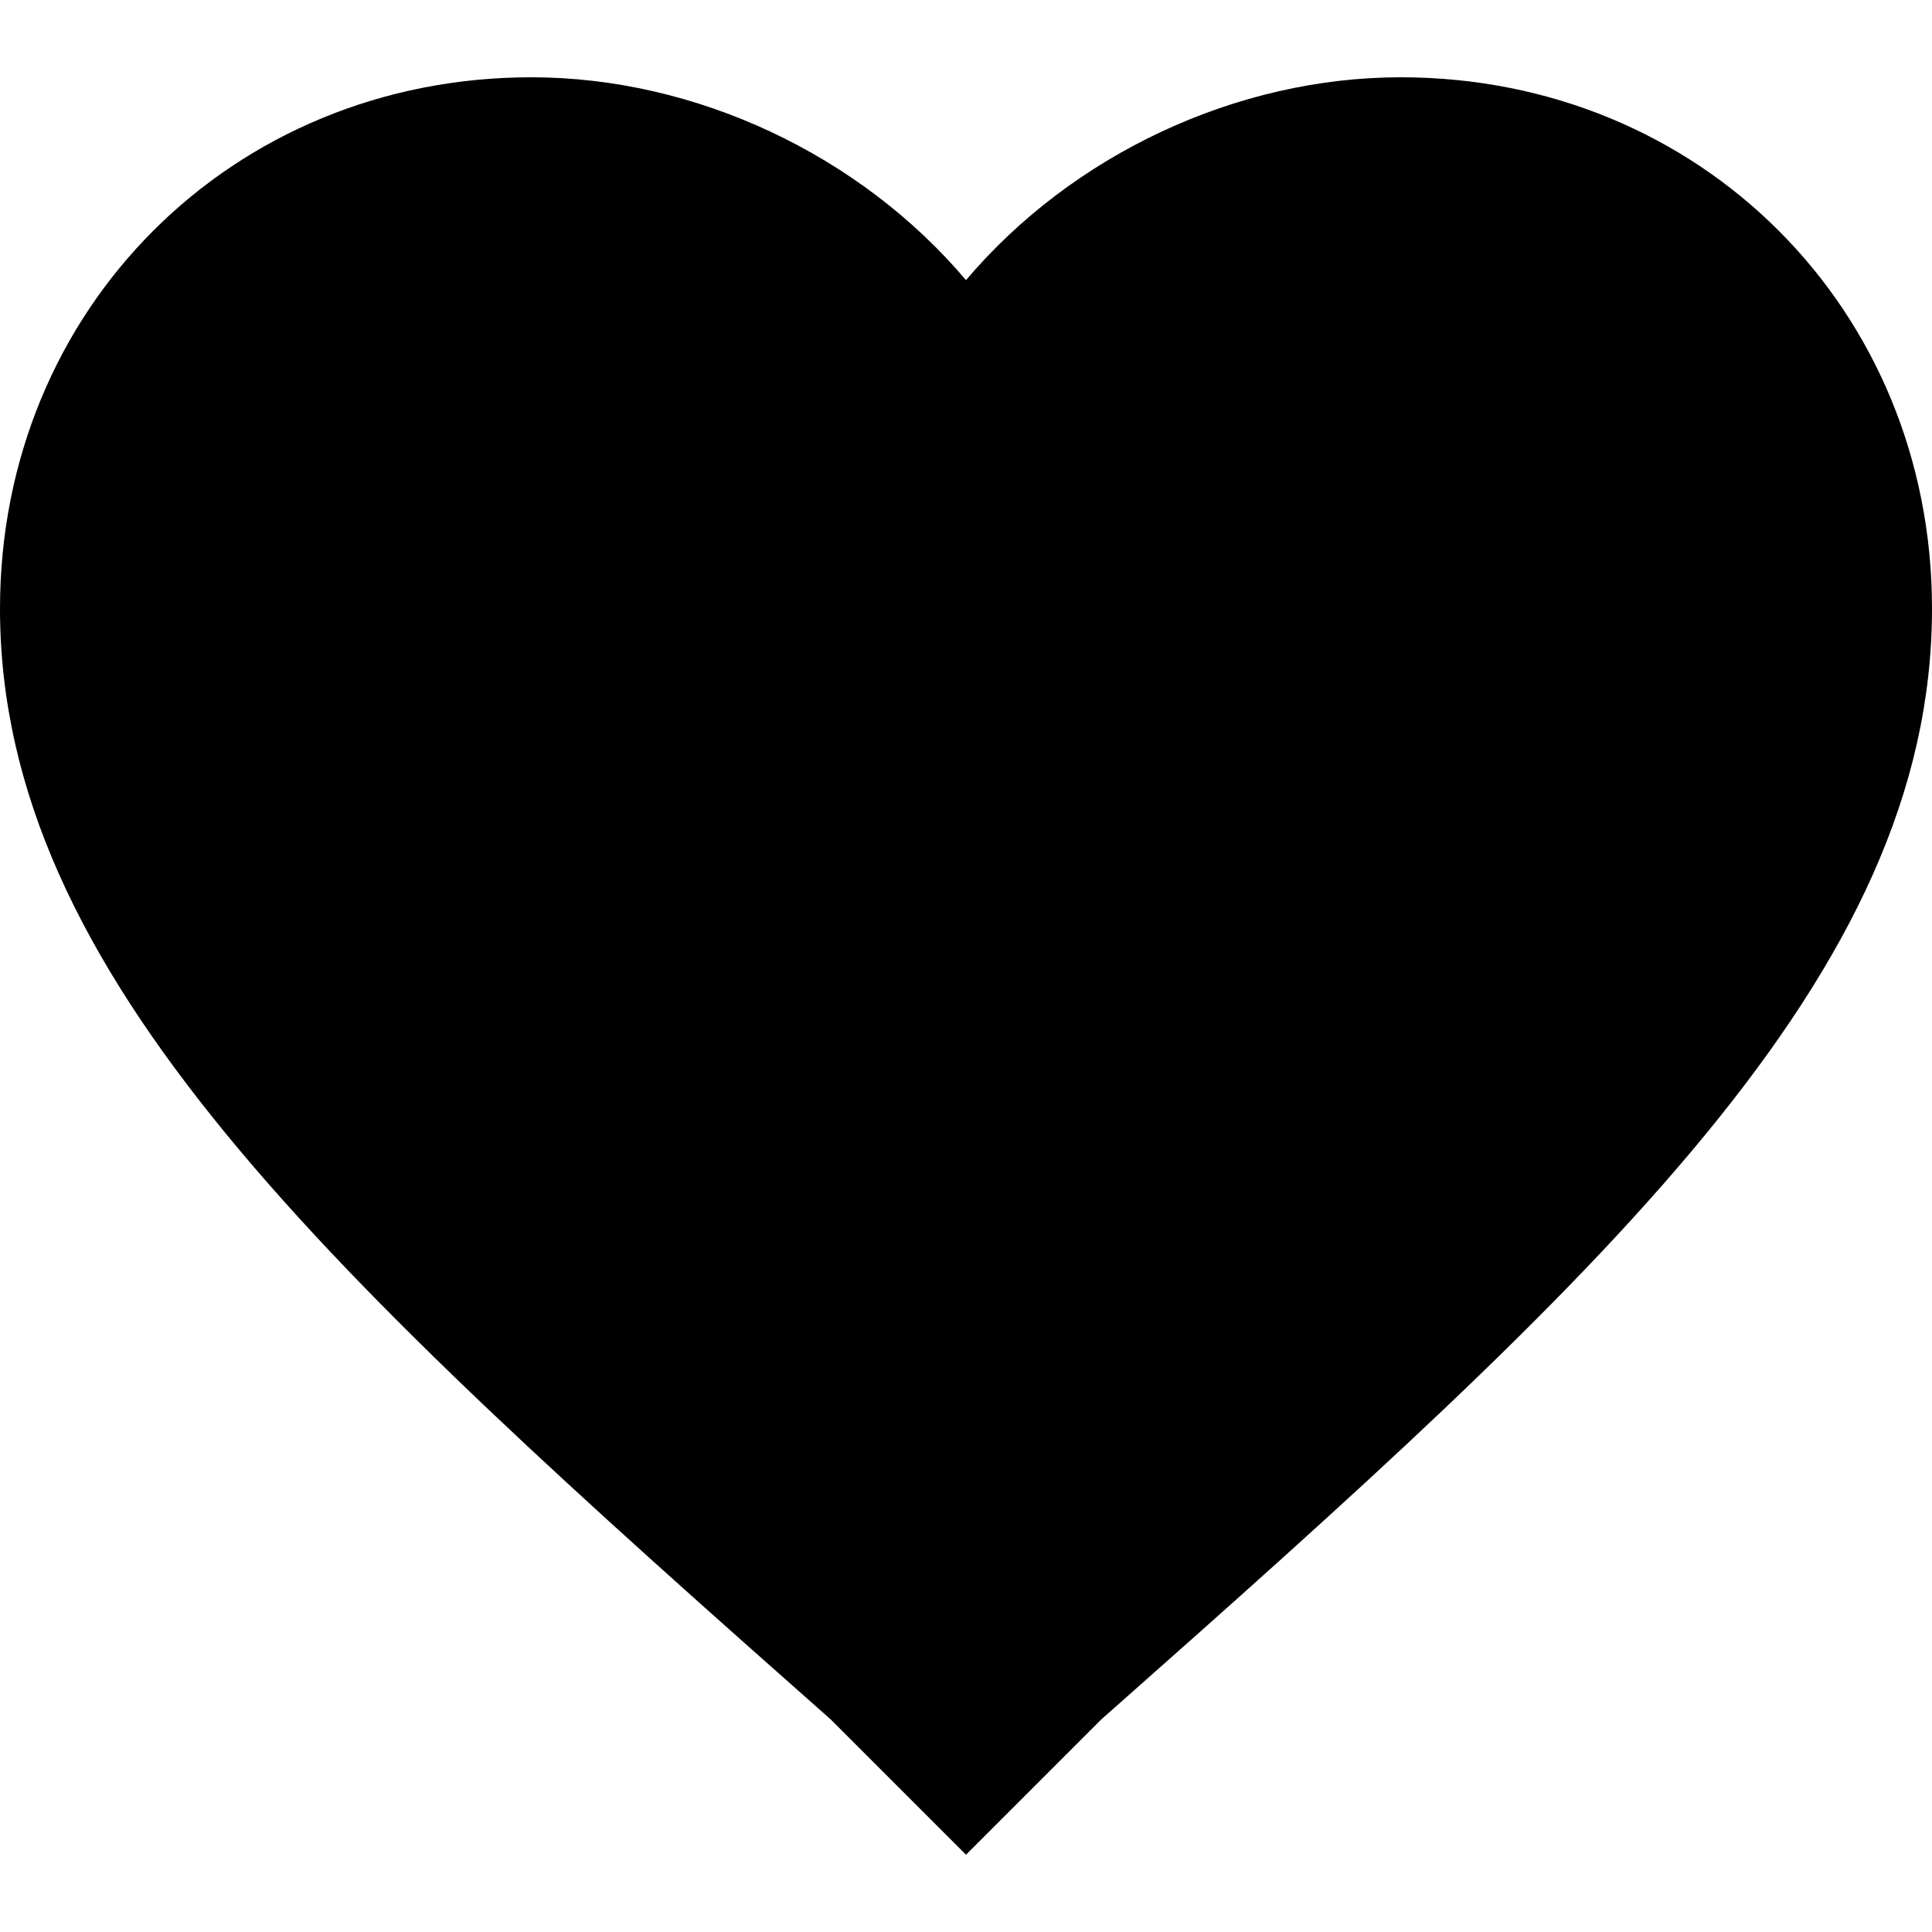
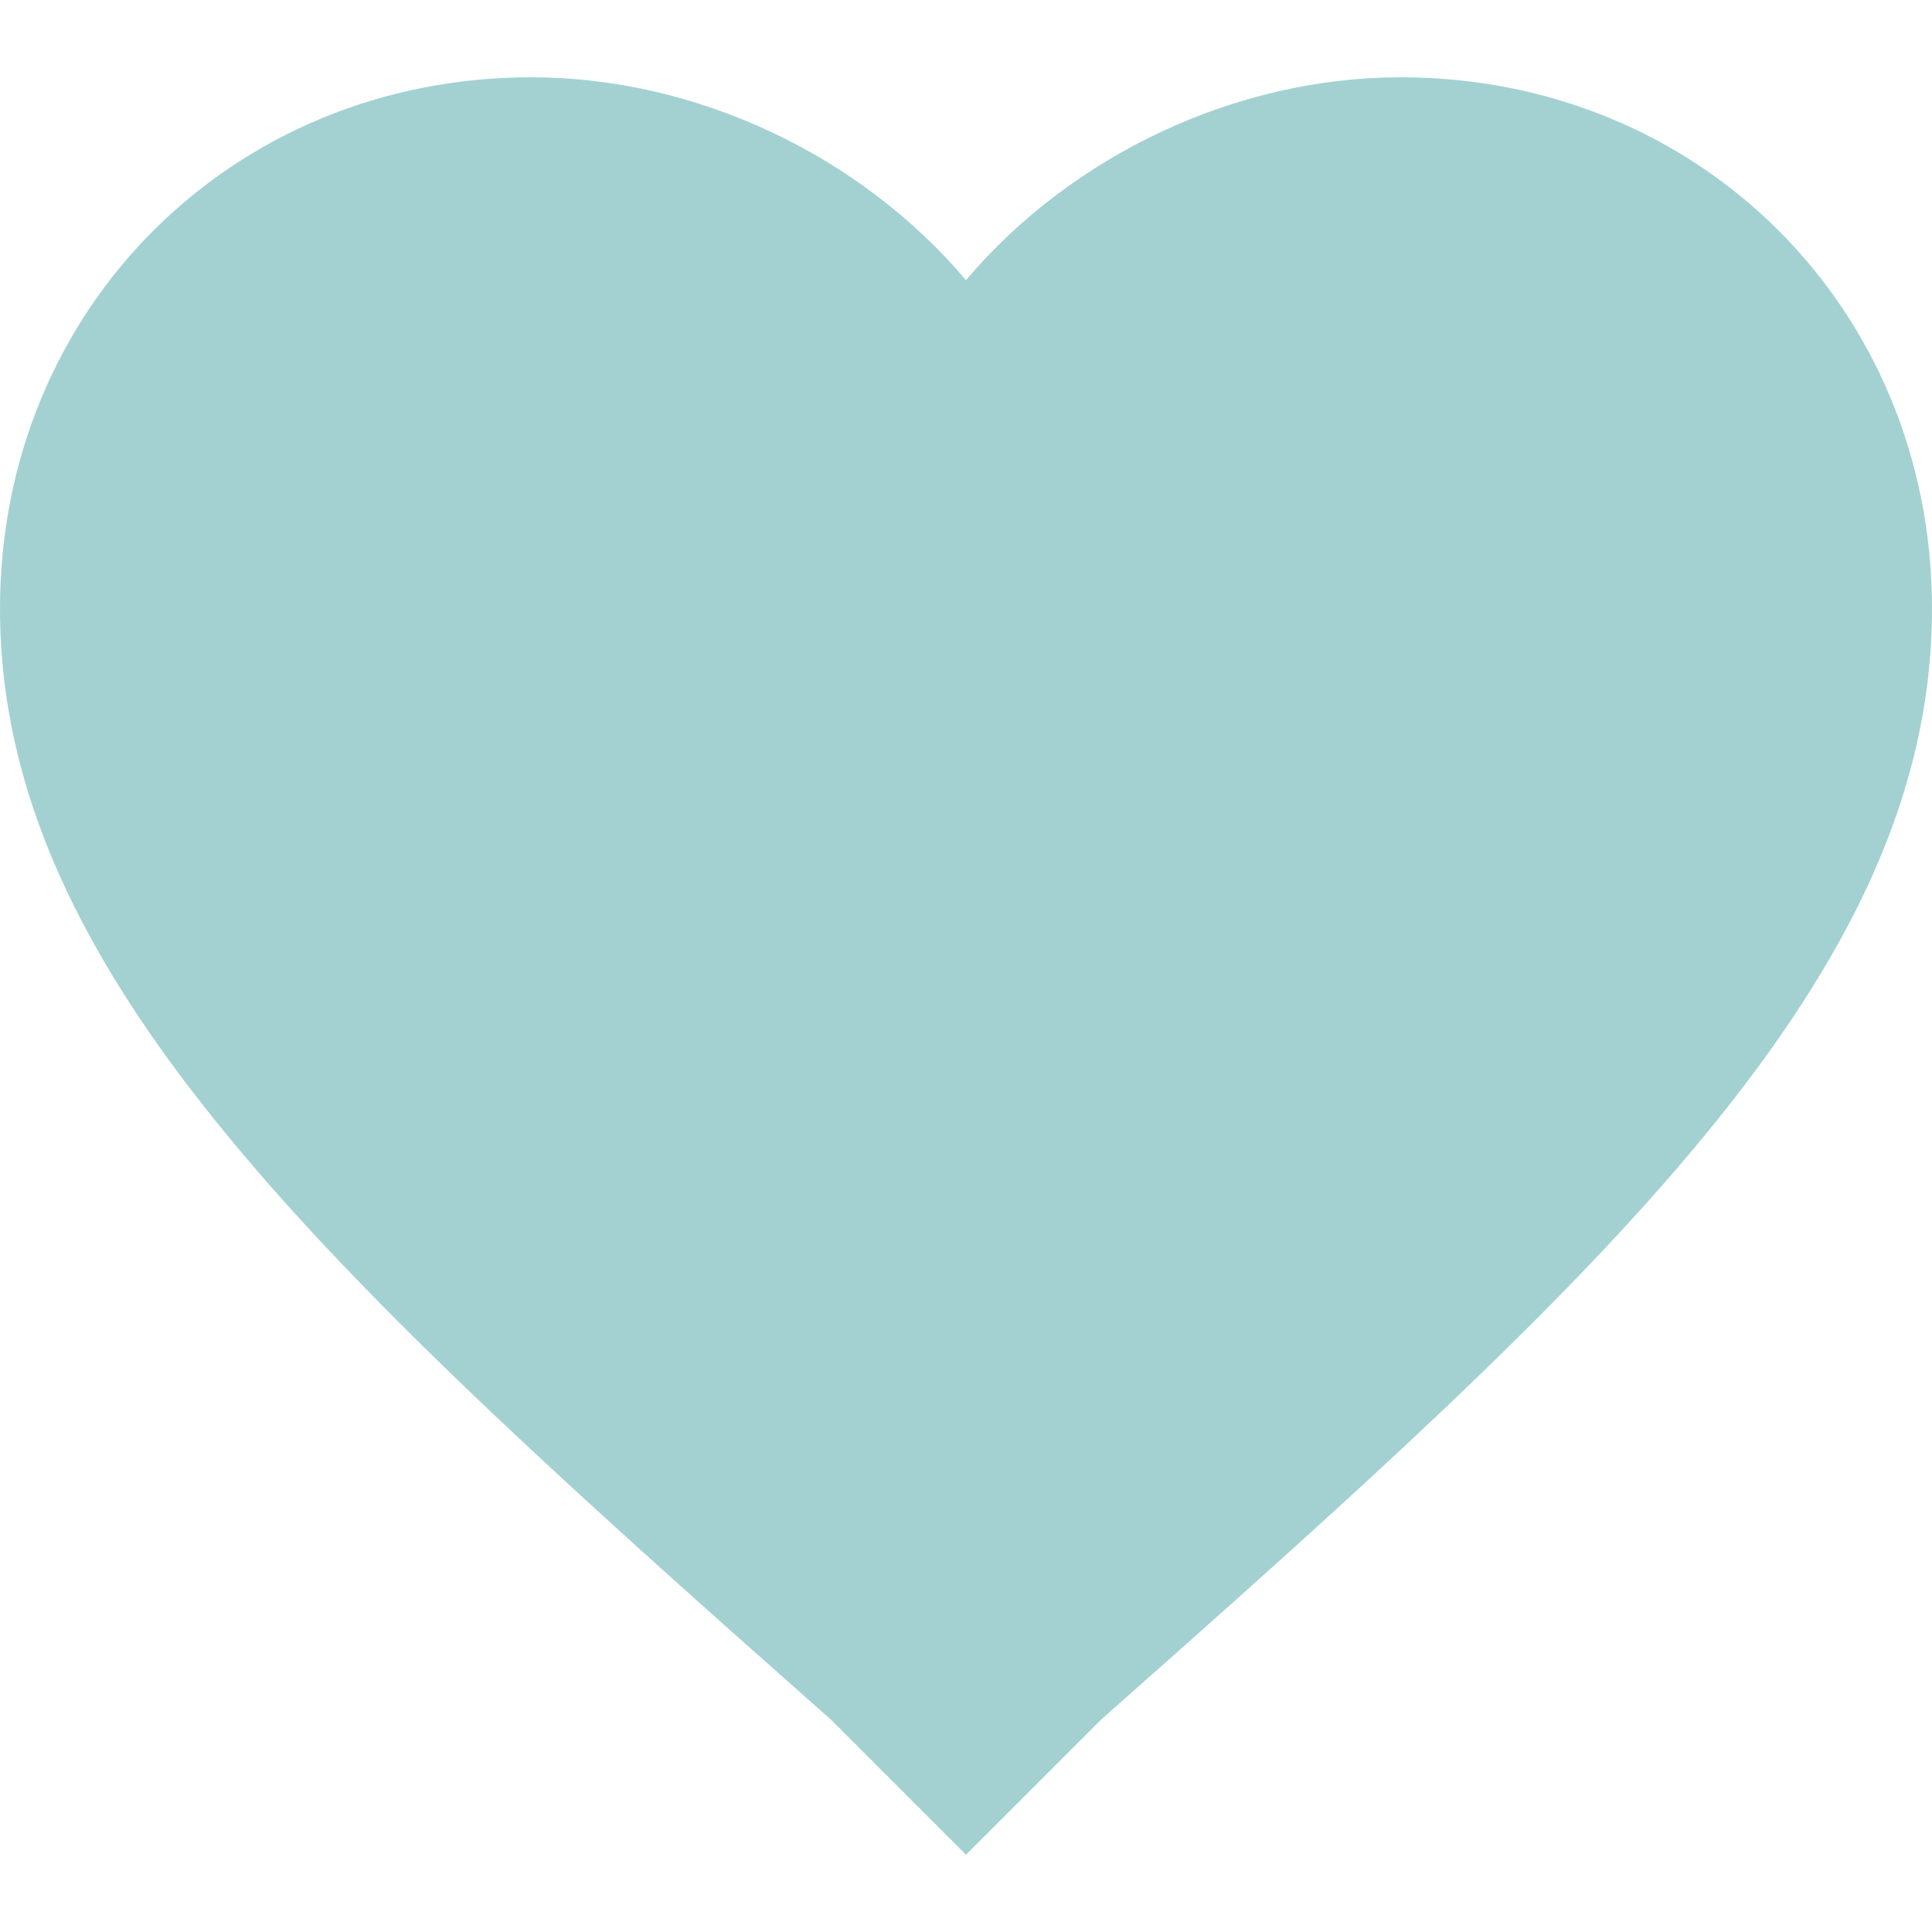
<svg xmlns="http://www.w3.org/2000/svg" version="1.1" id="Capa_1" x="0px" y="0px" width="510px" height="510px" viewBox="0 0 510 510" style="enable-background:new 0 0 510 510;" xml:space="preserve">
  <g>
    <g id="favorite">
-       <path d="M255,489.6l-35.7-35.7C86.7,336.6,0,257.55,0,160.65C0,81.6,61.2,20.4,140.25,20.4c43.35,0,86.7,20.4,114.75,53.55    C283.05,40.8,326.4,20.4,369.75,20.4C448.8,20.4,510,81.6,510,160.65c0,96.9-86.7,175.95-219.3,293.25L255,489.6z" />
+       <path fill="rgba(153,204,204,0.9)" d="M255,489.6l-35.7-35.7C86.7,336.6,0,257.55,0,160.65C0,81.6,61.2,20.4,140.25,20.4c43.35,0,86.7,20.4,114.75,53.55    C283.05,40.8,326.4,20.4,369.75,20.4C448.8,20.4,510,81.6,510,160.65c0,96.9-86.7,175.95-219.3,293.25L255,489.6z" />
    </g>
  </g>
  <g>
</g>
  <g>
</g>
  <g>
</g>
  <g>
</g>
  <g>
</g>
  <g>
</g>
  <g>
</g>
  <g>
</g>
  <g>
</g>
  <g>
</g>
  <g>
</g>
  <g>
</g>
  <g>
</g>
  <g>
</g>
  <g>
</g>
</svg>
